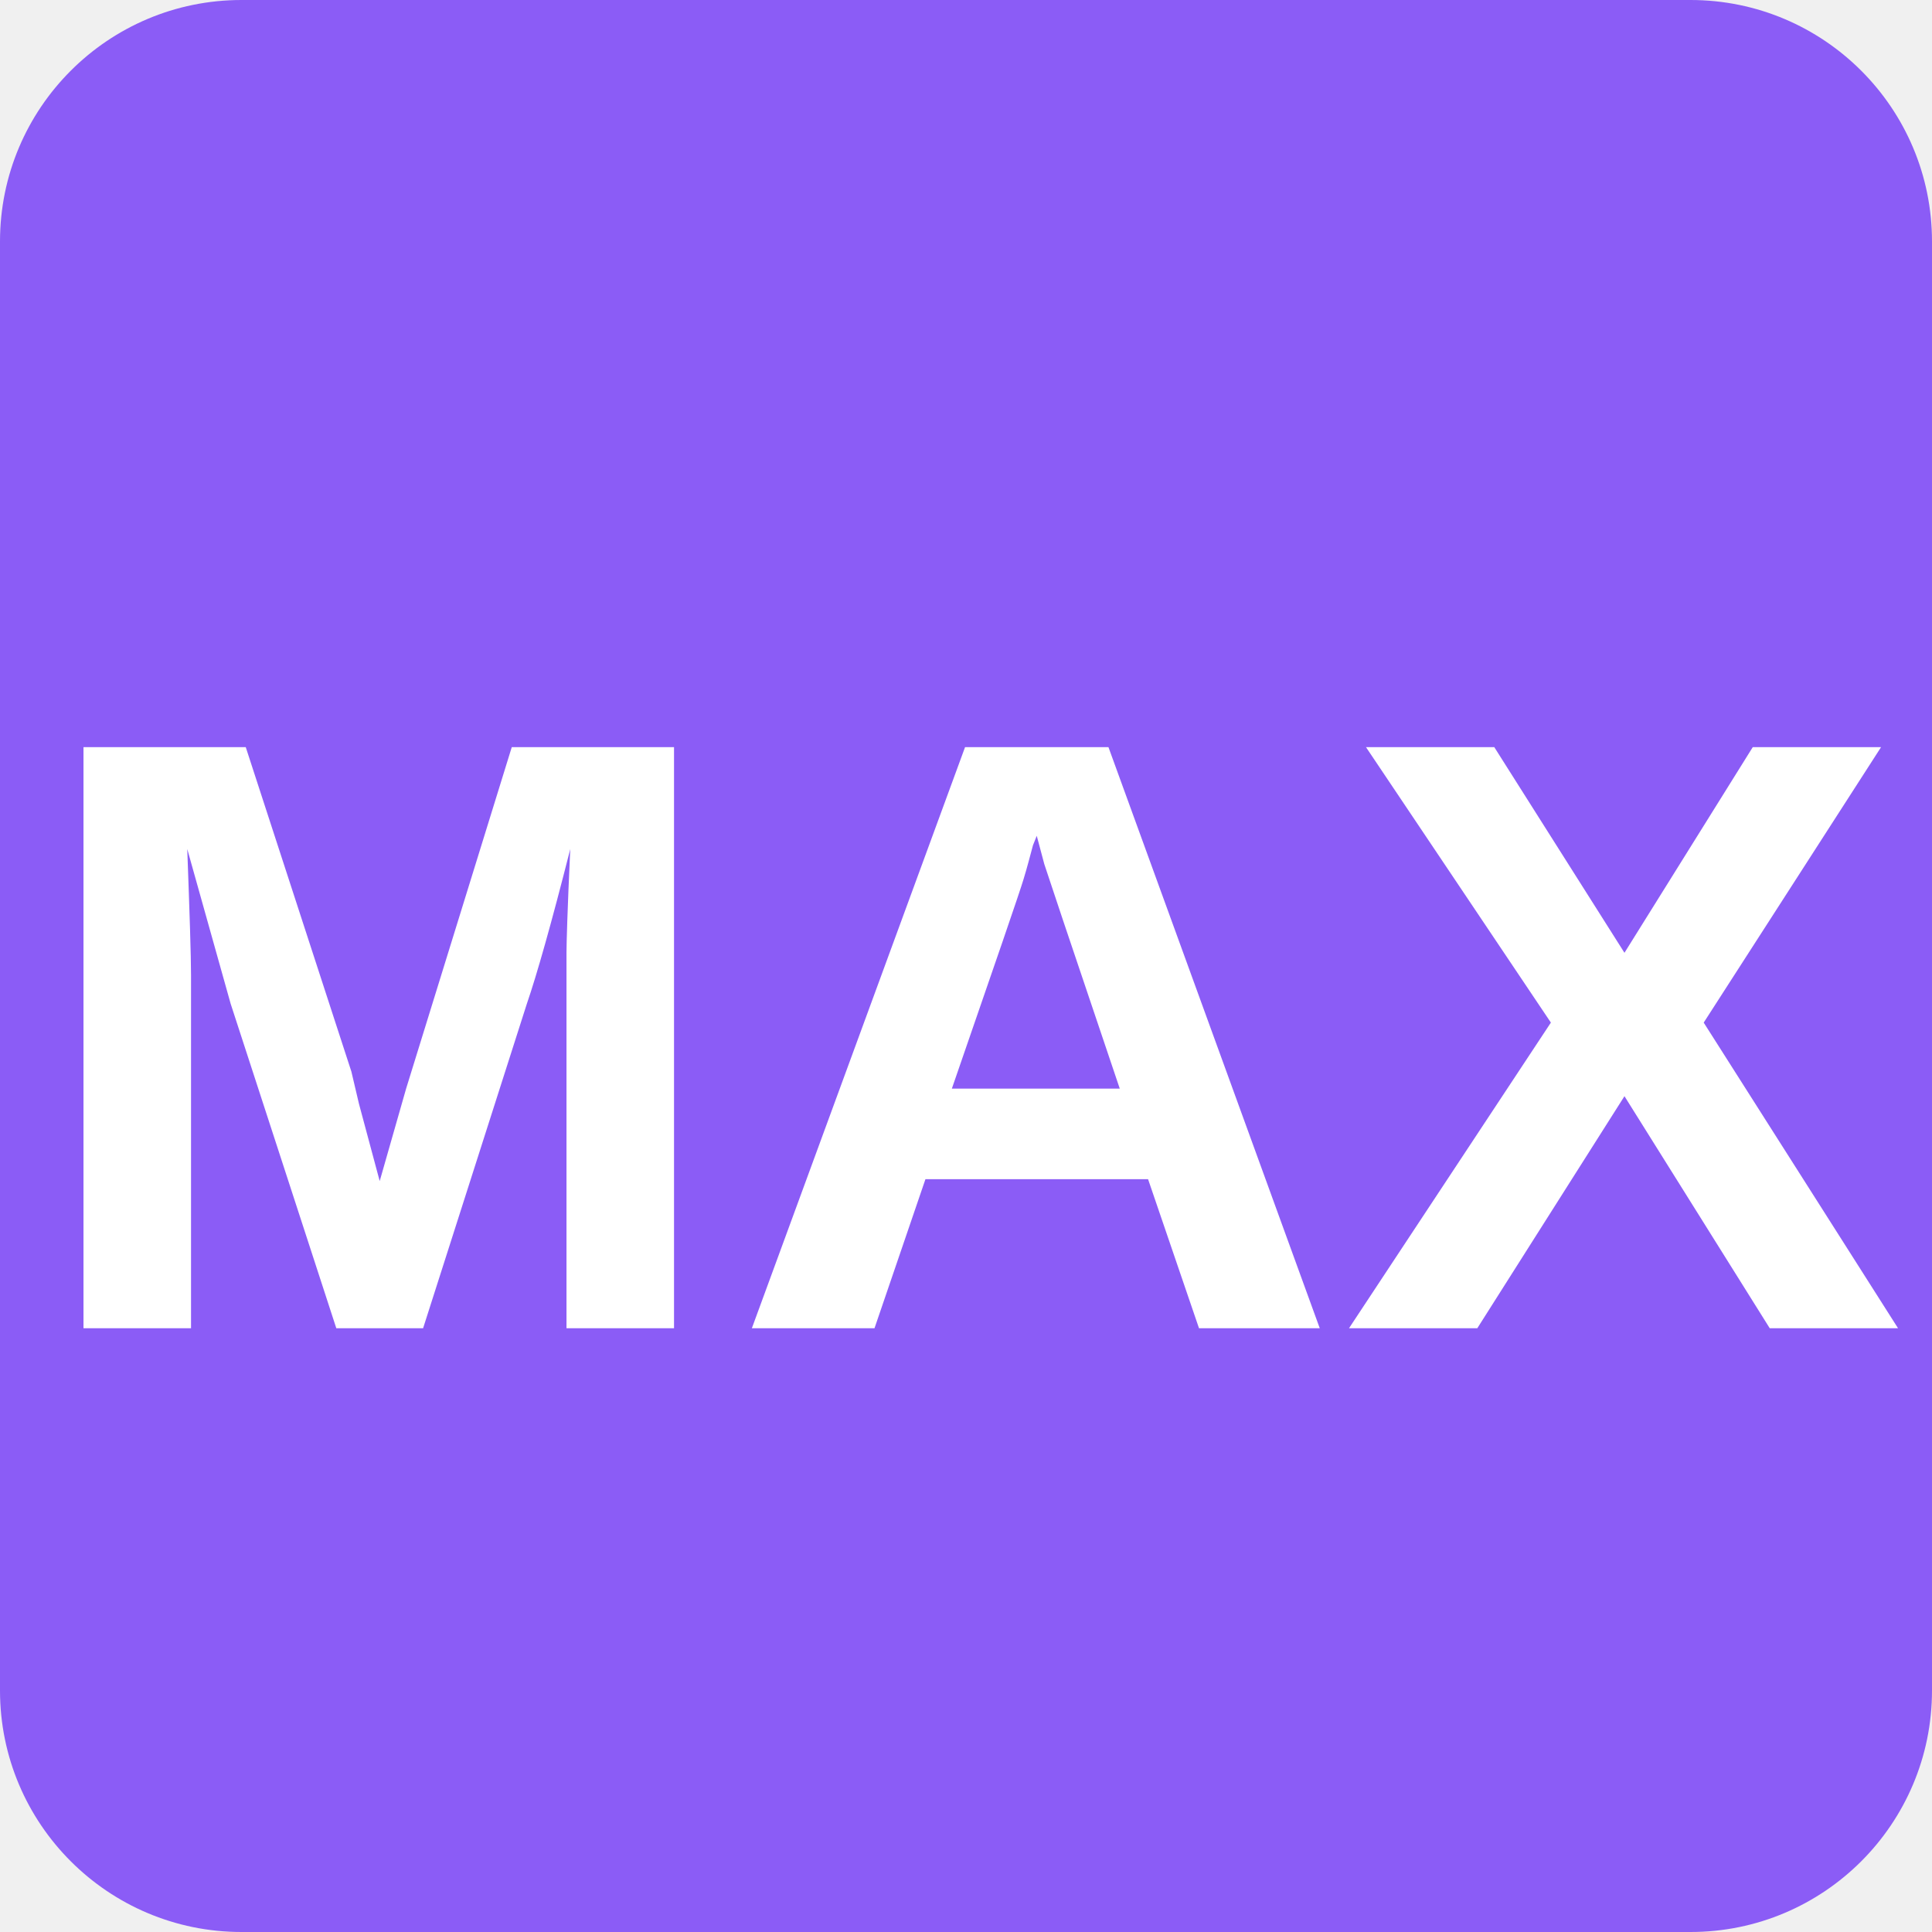
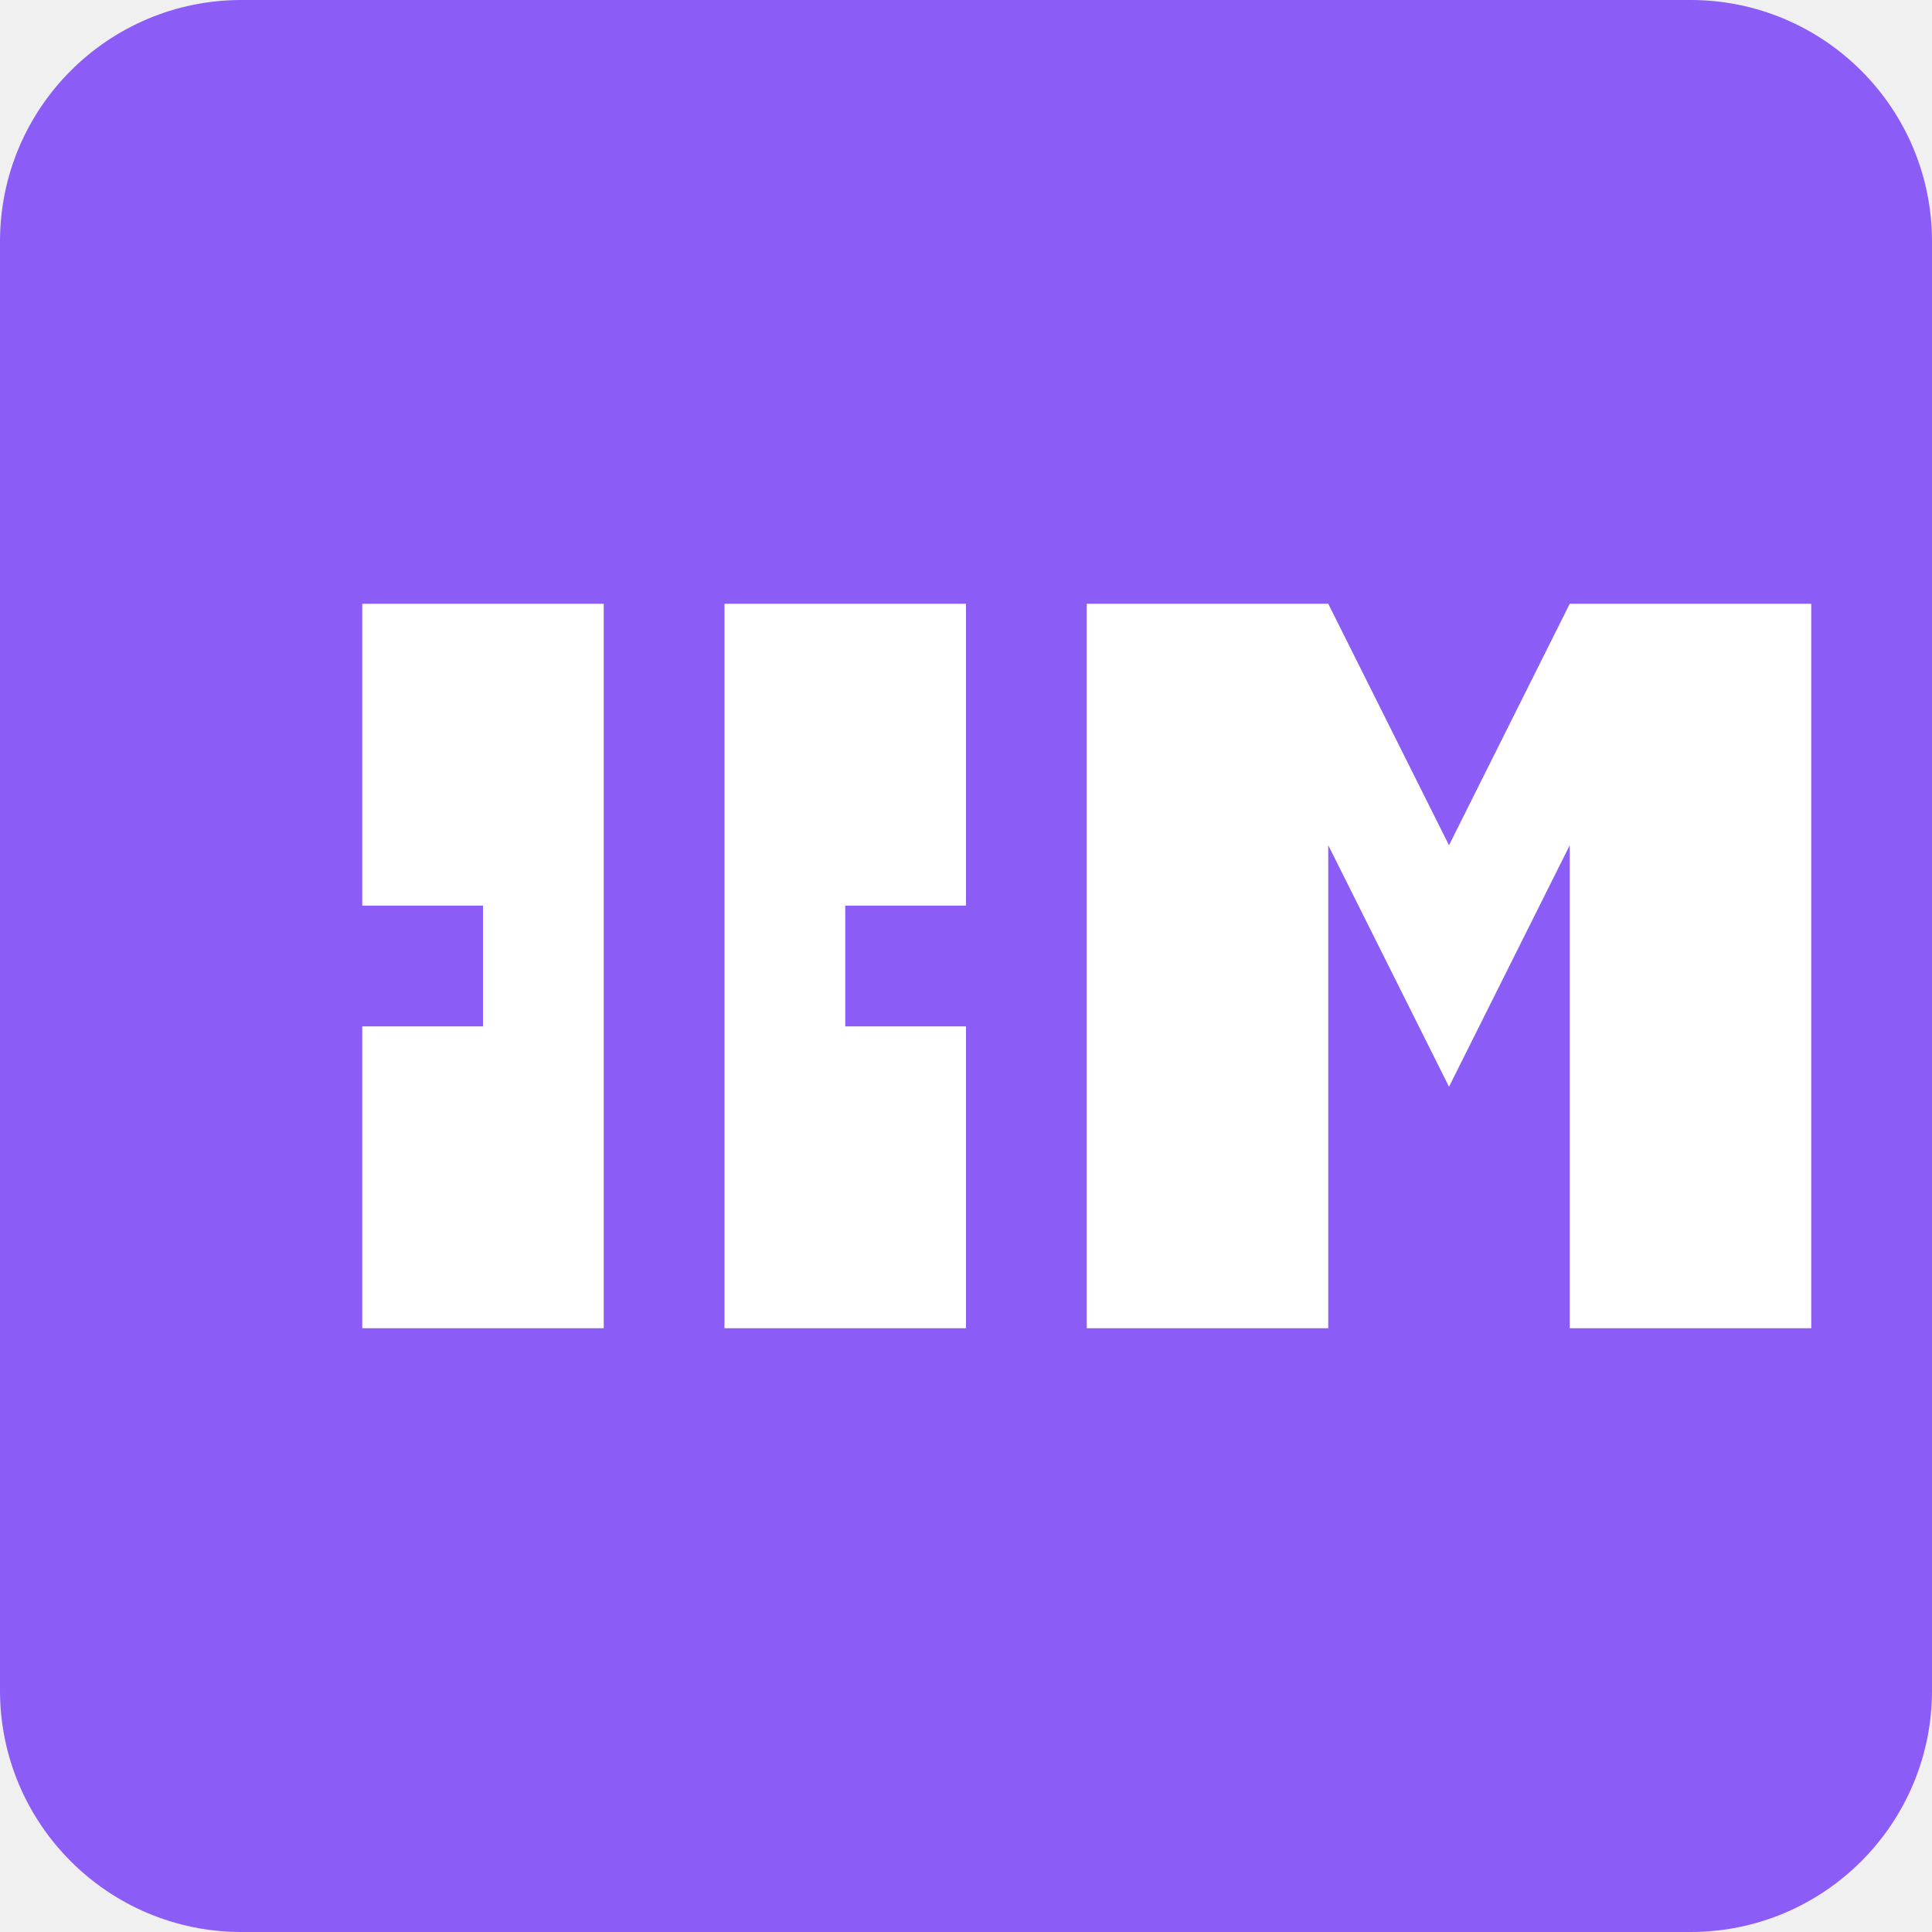
- <svg xmlns="http://www.w3.org/2000/svg" width="16" height="16" viewBox="0 0 16 16" fill="none">
-   <rect width="16" height="16" rx="2" fill="#8B5CF6" />
-   <text x="8" y="11" text-anchor="middle" fill="white" font-family="Arial" font-size="7" font-weight="bold">MAX</text>
+ <svg xmlns="http://www.w3.org/2000/svg" width="32" height="32" viewBox="0 0 32 32" fill="none">
+   <rect width="32" height="32" rx="4" fill="#8B5CF6" />
+   <path d="M6 10h4v12H6v-5h2v-2H6v-5zm6 0h4v5h-2v2h2v5h-4V10zm6 0h4l2 4 2-4h4v12h-4v-8l-2 4-2-4v8h-4V10z" fill="white" />
</svg>
